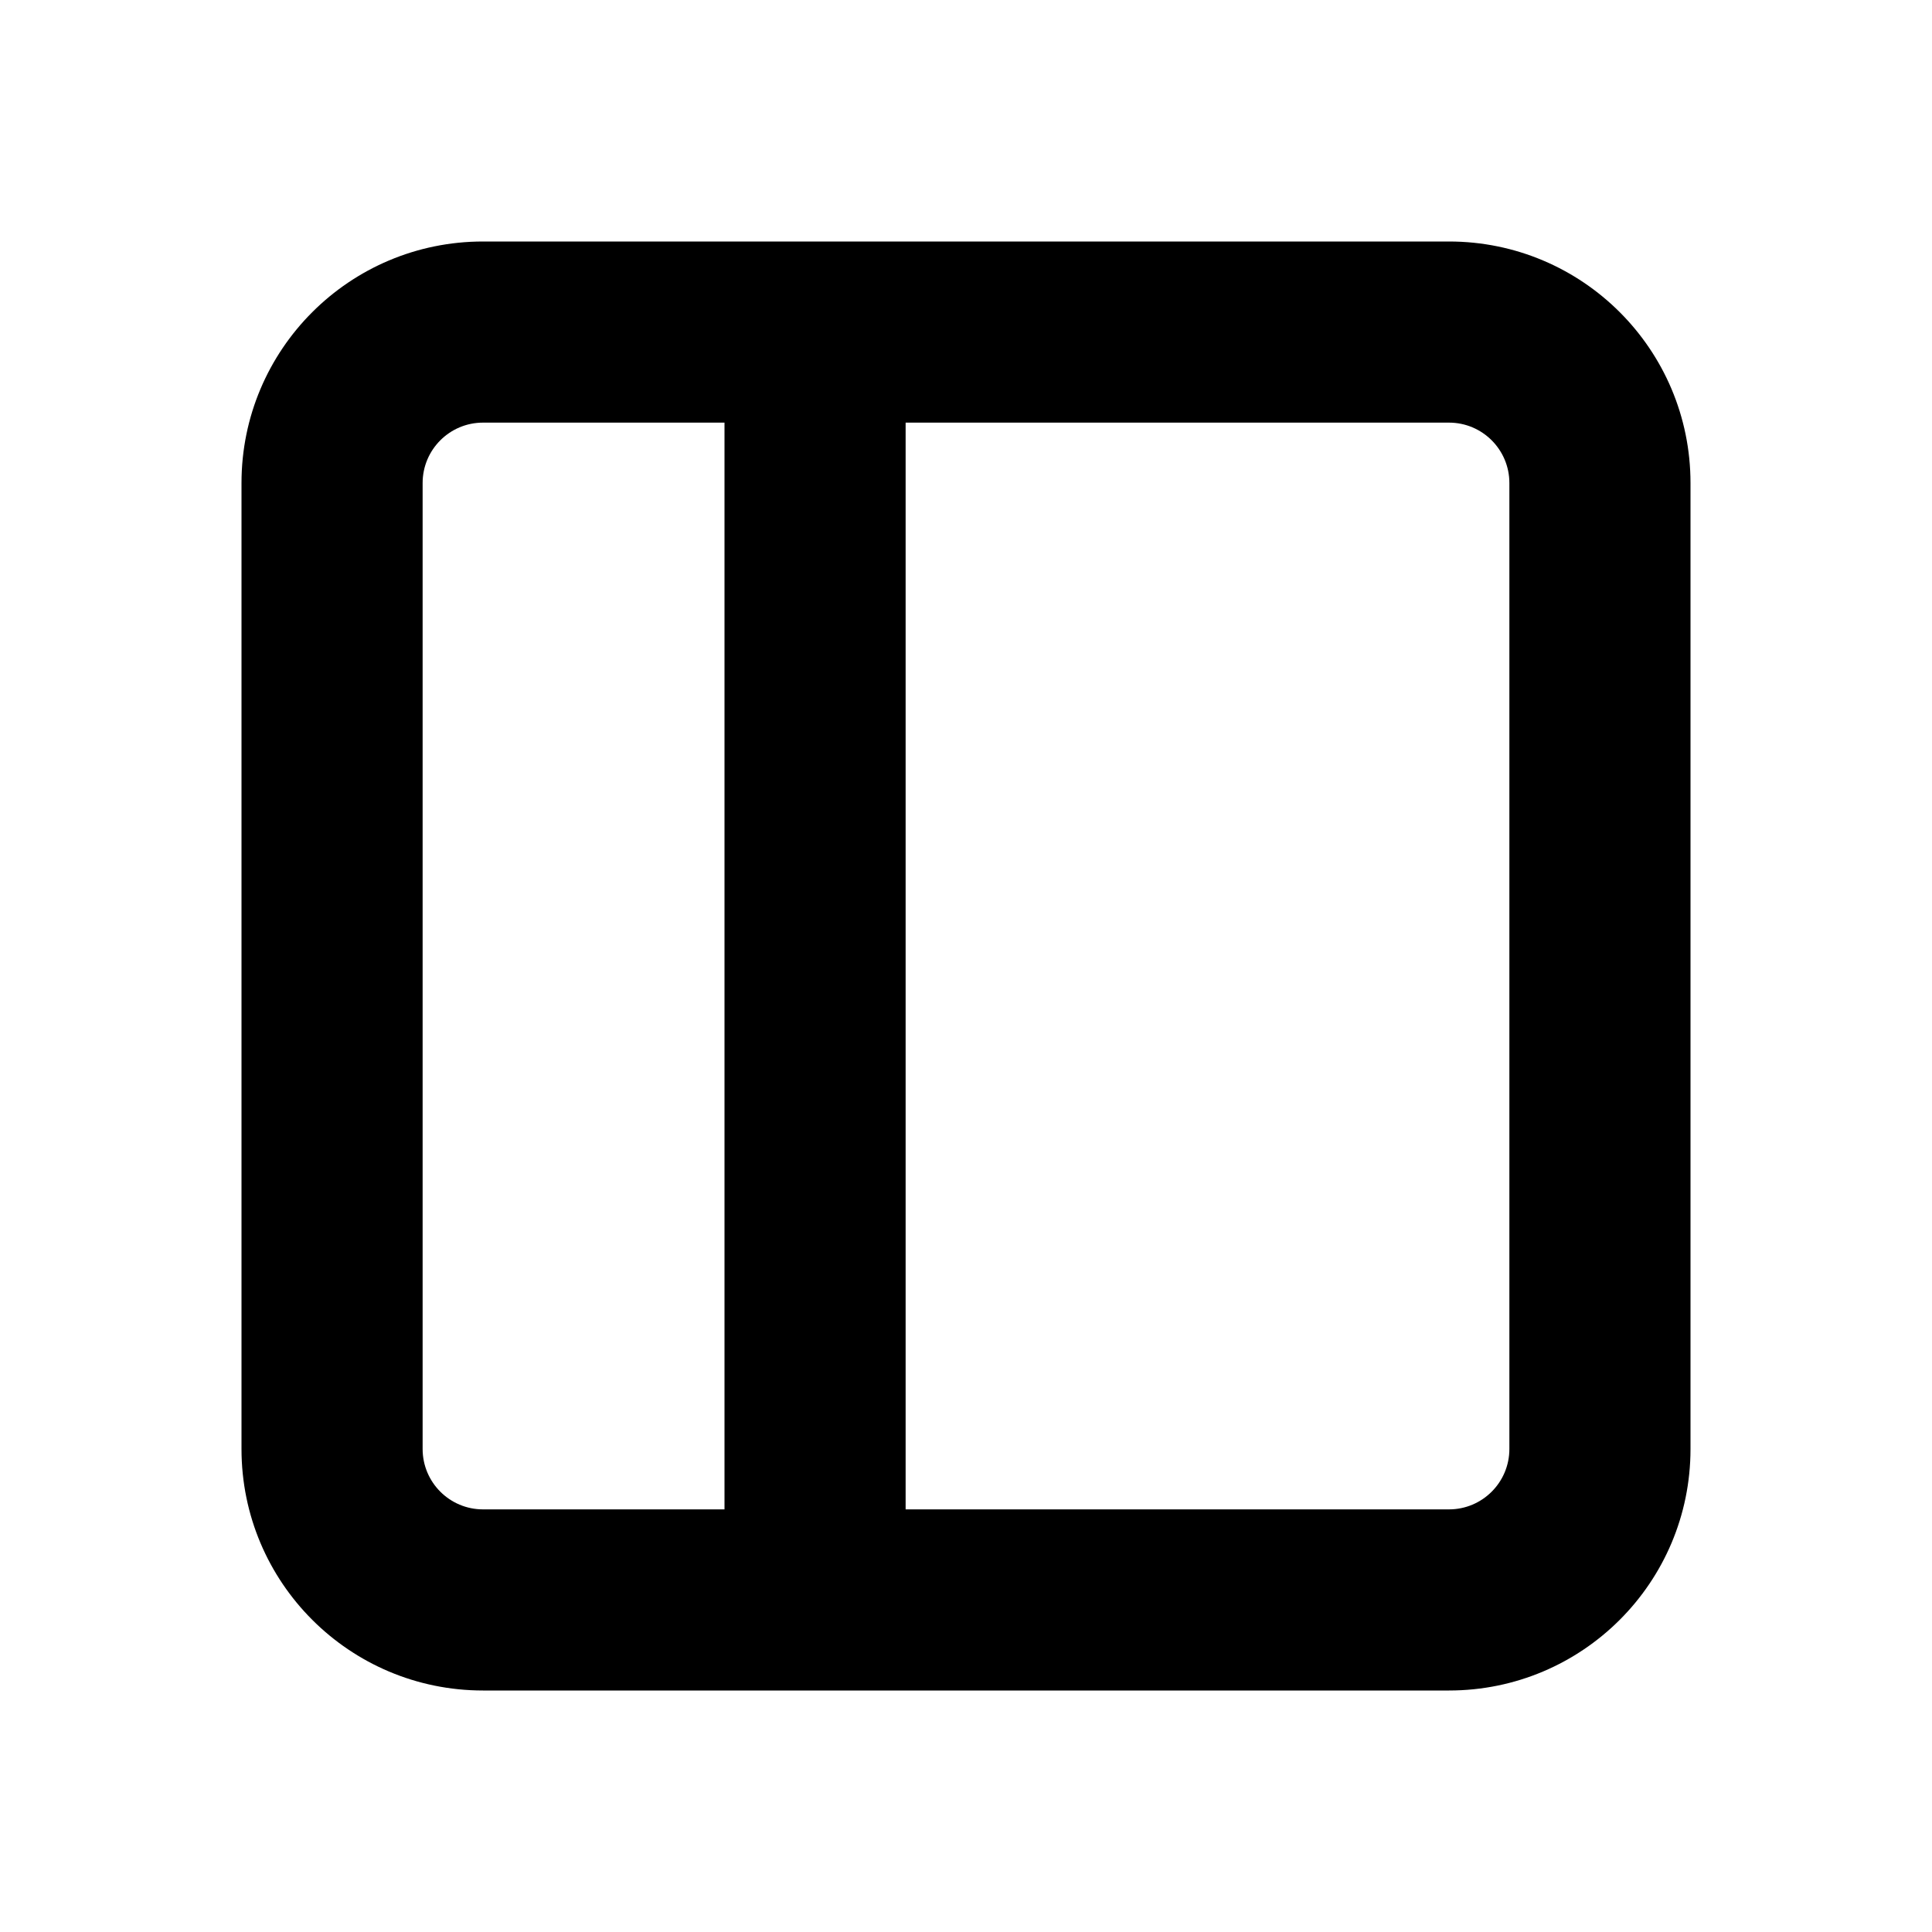
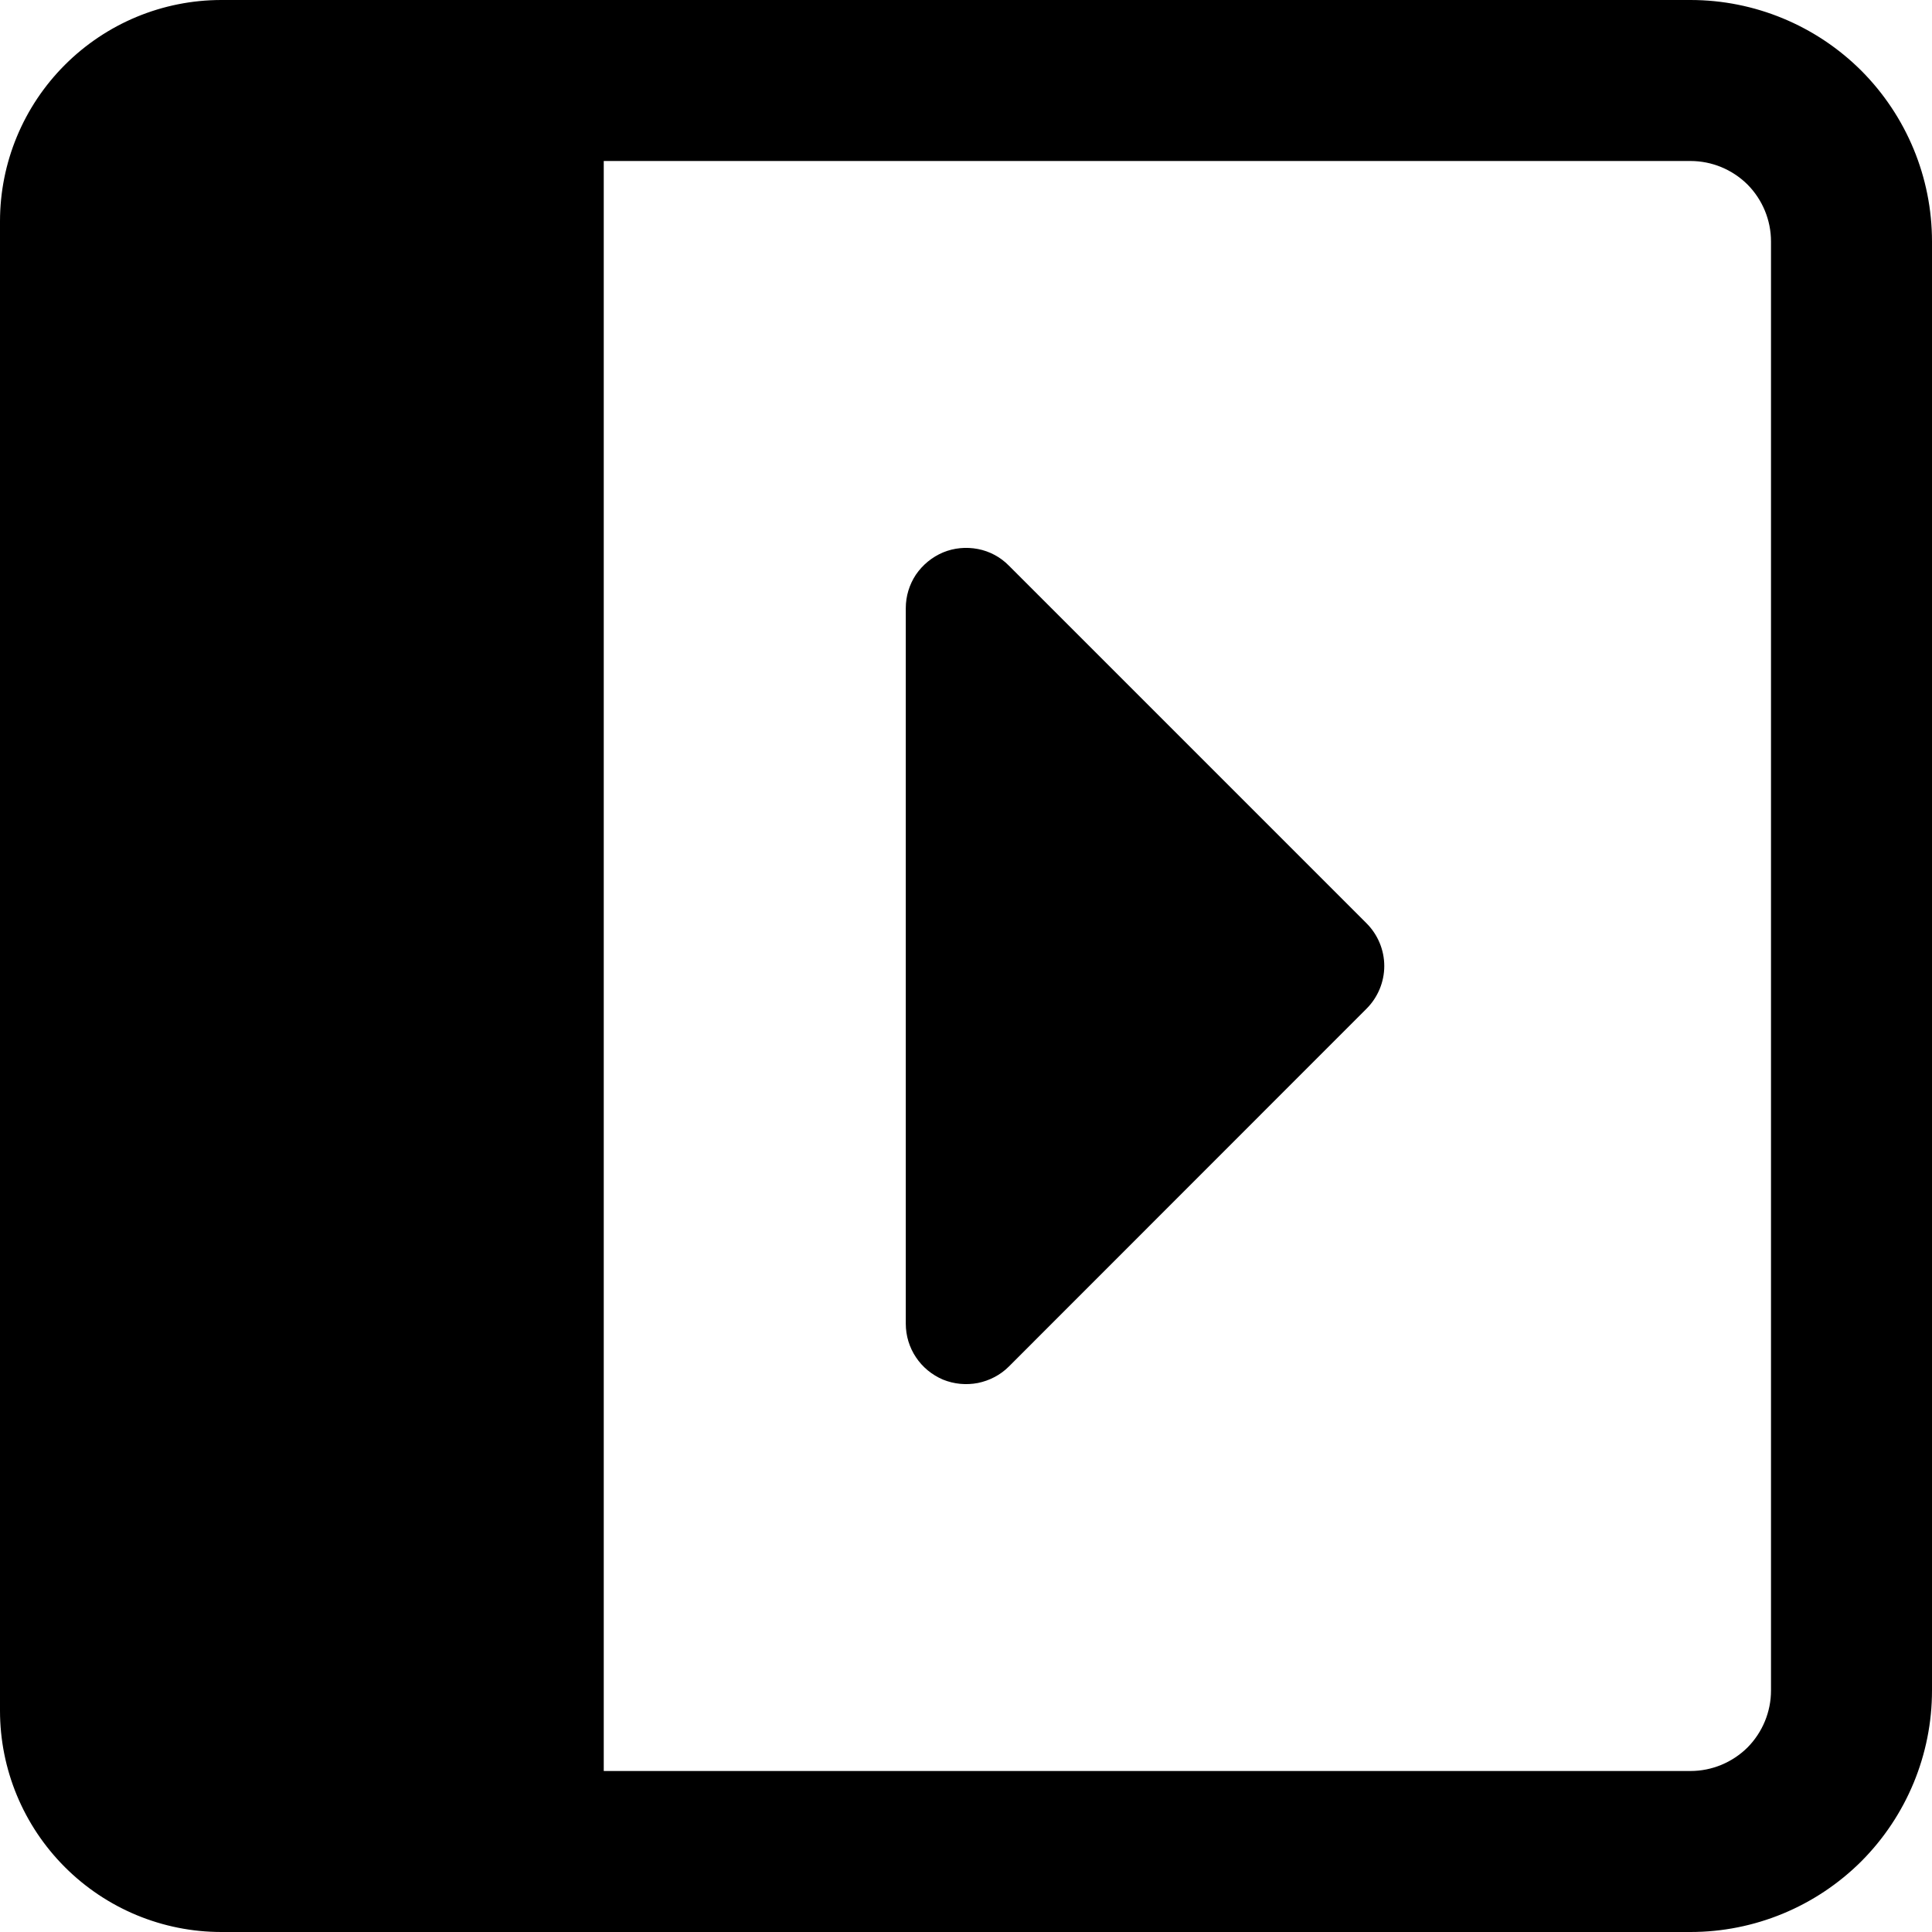
- <svg xmlns="http://www.w3.org/2000/svg" width="16" height="16" viewBox="0 0 16 16" fill="none">
-   <path fill-rule="evenodd" clip-rule="evenodd" d="M2 4C2 2.895 2.895 2 4 2H12C13.105 2 14 2.895 14 4V12C14 13.105 13.105 14 12 14H4C2.895 14 2 13.105 2 12V4ZM4 3.5C3.724 3.5 3.5 3.724 3.5 4V12C3.5 12.276 3.724 12.5 4 12.5H6V3.5H4ZM7.5 3.5V12.5H12C12.276 12.5 12.5 12.276 12.5 12V4C12.5 3.724 12.276 3.5 12 3.5H7.5Z" fill="currentColor" />
+ <svg xmlns="http://www.w3.org/2000/svg" width="16" height="16" viewBox="0 0 12 12" fill="none">
+   <path fill-rule="evenodd" clip-rule="evenodd" d="M12 1.5C12 1.102 11.842 0.721 11.561 0.439C11.279 0.158 10.898 0 10.5 0L1.375 0C1.01 0 0.661 0.145 0.403 0.403C0.145 0.661 0 1.01 0 1.375L0 10.625C0 10.99 0.145 11.339 0.403 11.597C0.661 11.855 1.01 12 1.375 12H10.5C10.898 12 11.279 11.842 11.561 11.561C11.842 11.279 12 10.898 12 10.5V1.5ZM3.75 1V11H10.5C10.633 11 10.76 10.947 10.854 10.854C10.947 10.76 11 10.633 11 10.5V1.5C11 1.367 10.947 1.24 10.854 1.146C10.76 1.053 10.633 1 10.5 1H3.75Z" fill="currentColor" />
+   <path d="M5.689 8.43C5.73 8.492 5.789 8.54 5.857 8.569C5.926 8.597 6.001 8.604 6.074 8.59C6.147 8.575 6.214 8.54 6.266 8.488L8.488 6.265C8.558 6.195 8.598 6.099 8.598 6C8.598 5.901 8.558 5.805 8.488 5.735L6.266 3.513C6.214 3.46 6.147 3.424 6.074 3.41C6.001 3.396 5.926 3.403 5.858 3.431C5.789 3.46 5.731 3.508 5.689 3.569C5.648 3.631 5.626 3.703 5.626 3.777V8.222C5.626 8.296 5.648 8.369 5.689 8.43Z" fill="currentColor" />
</svg>
